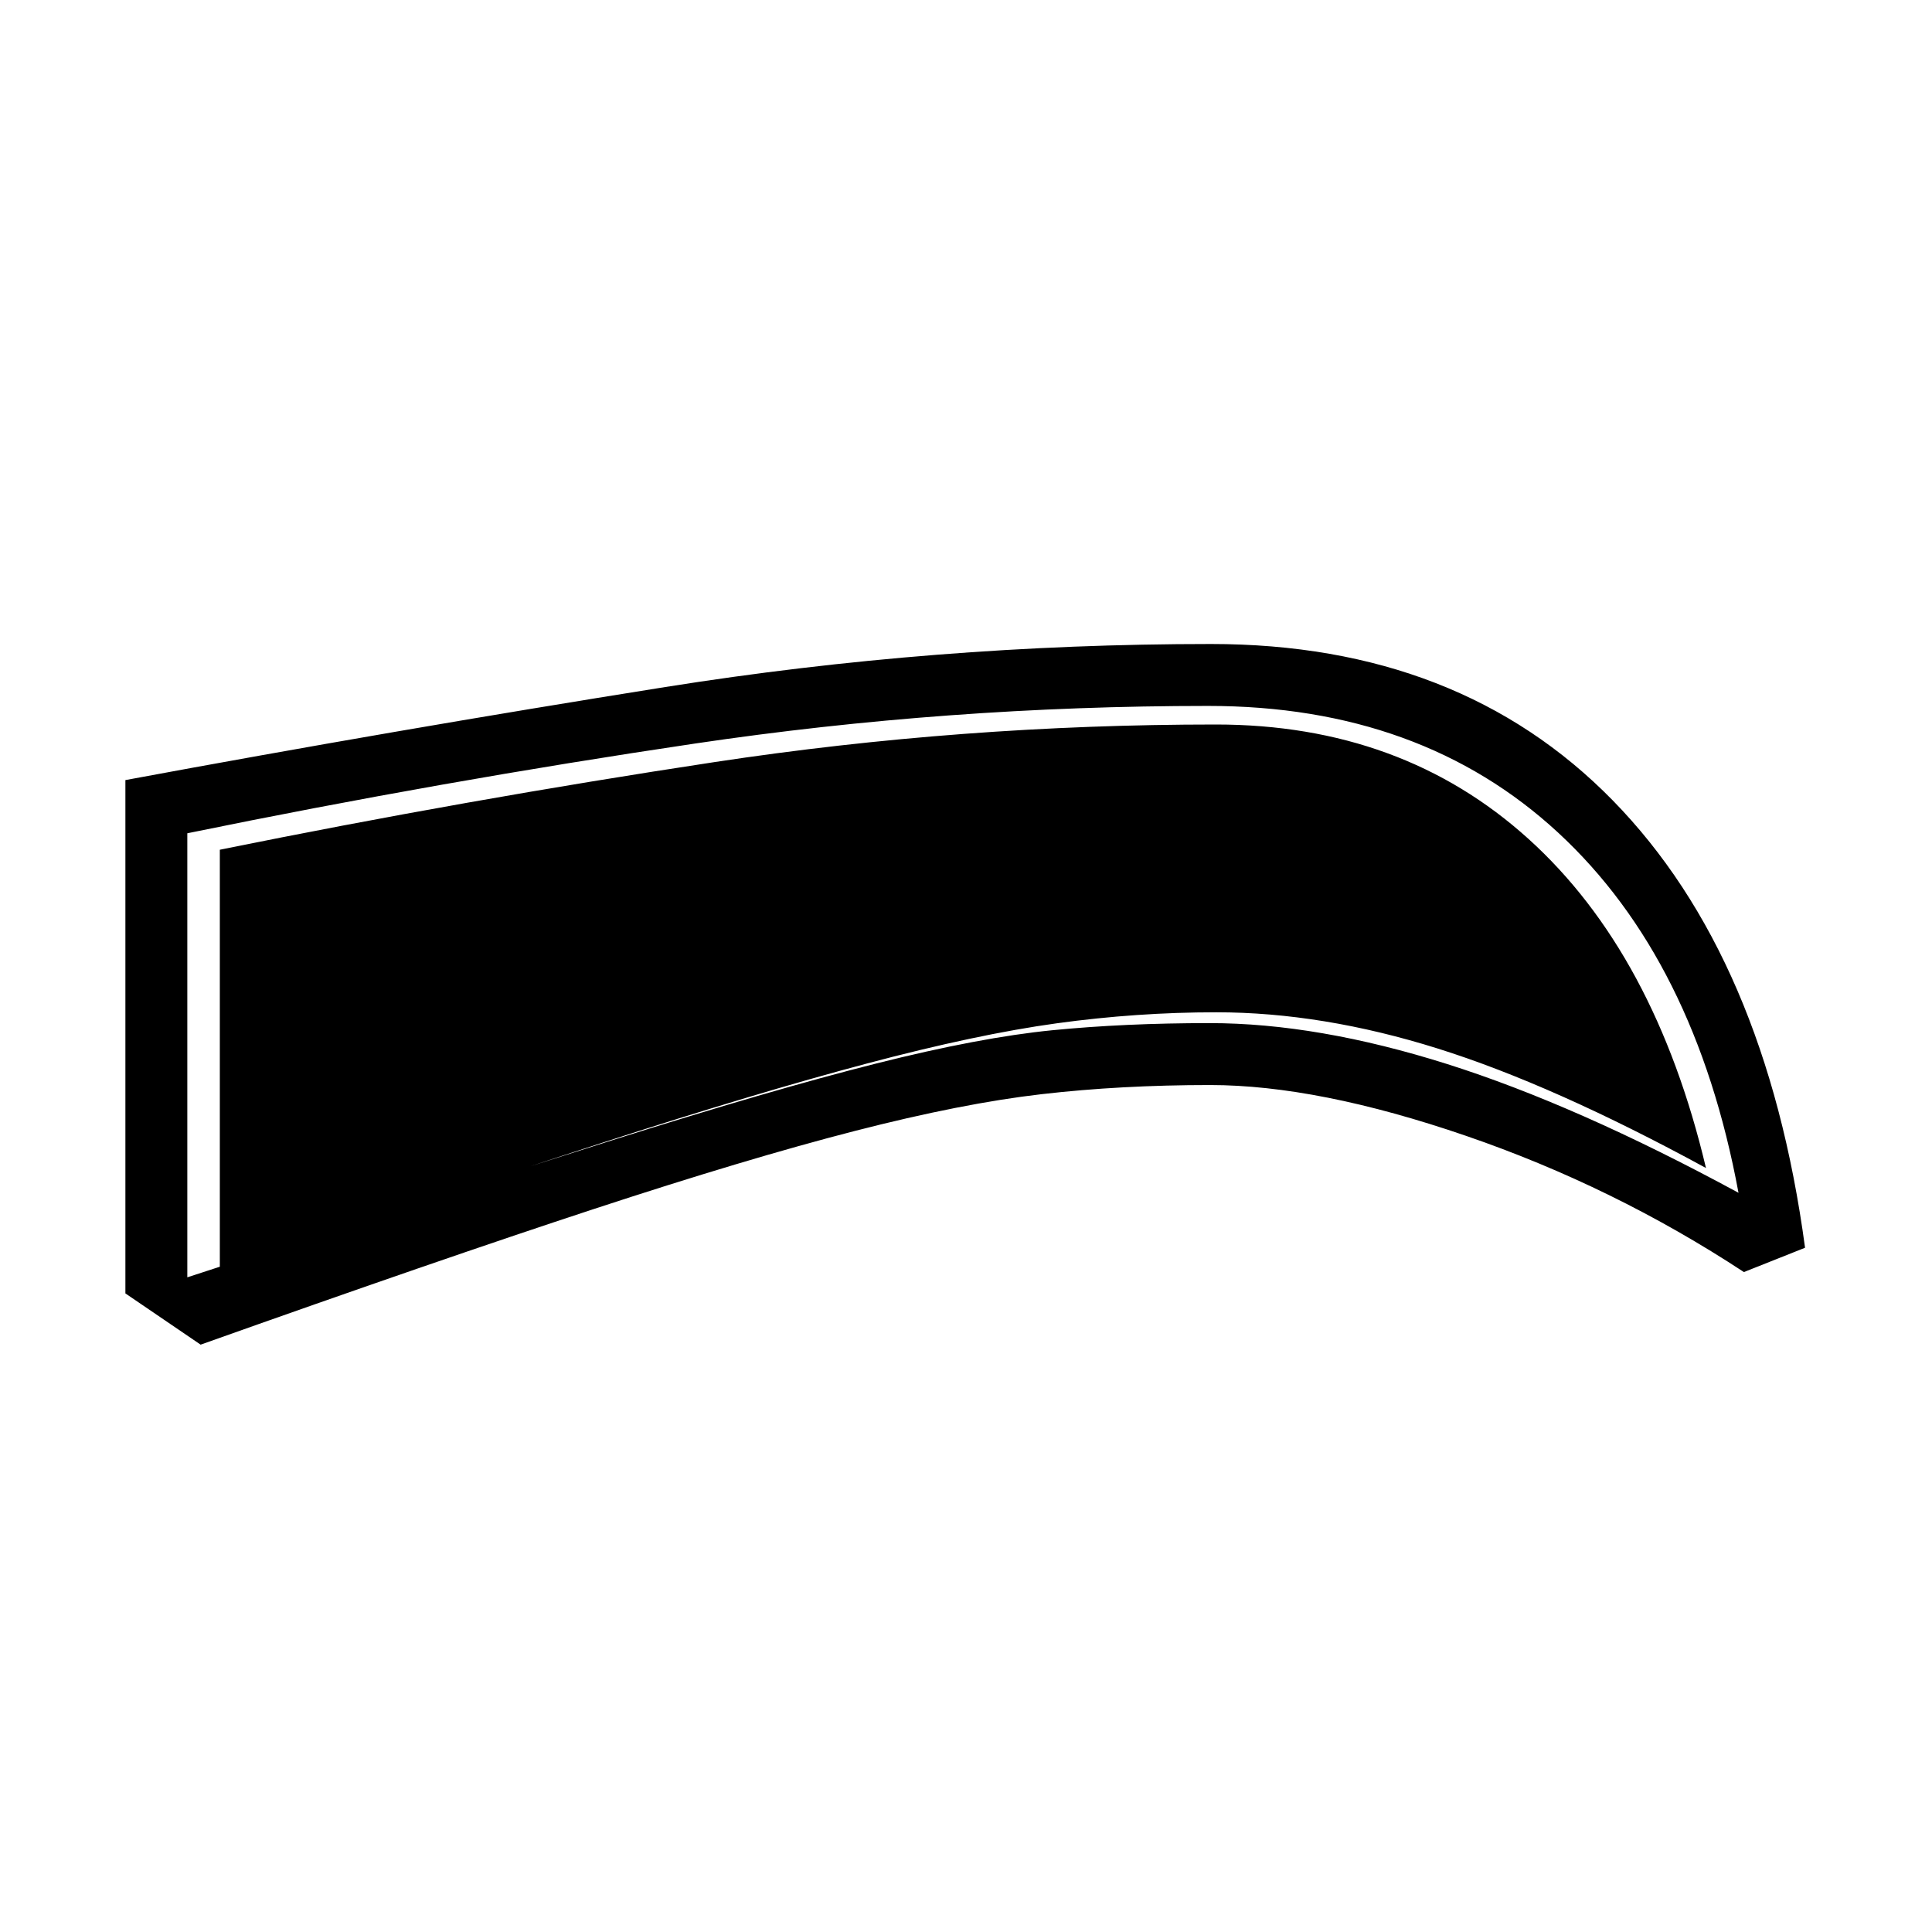
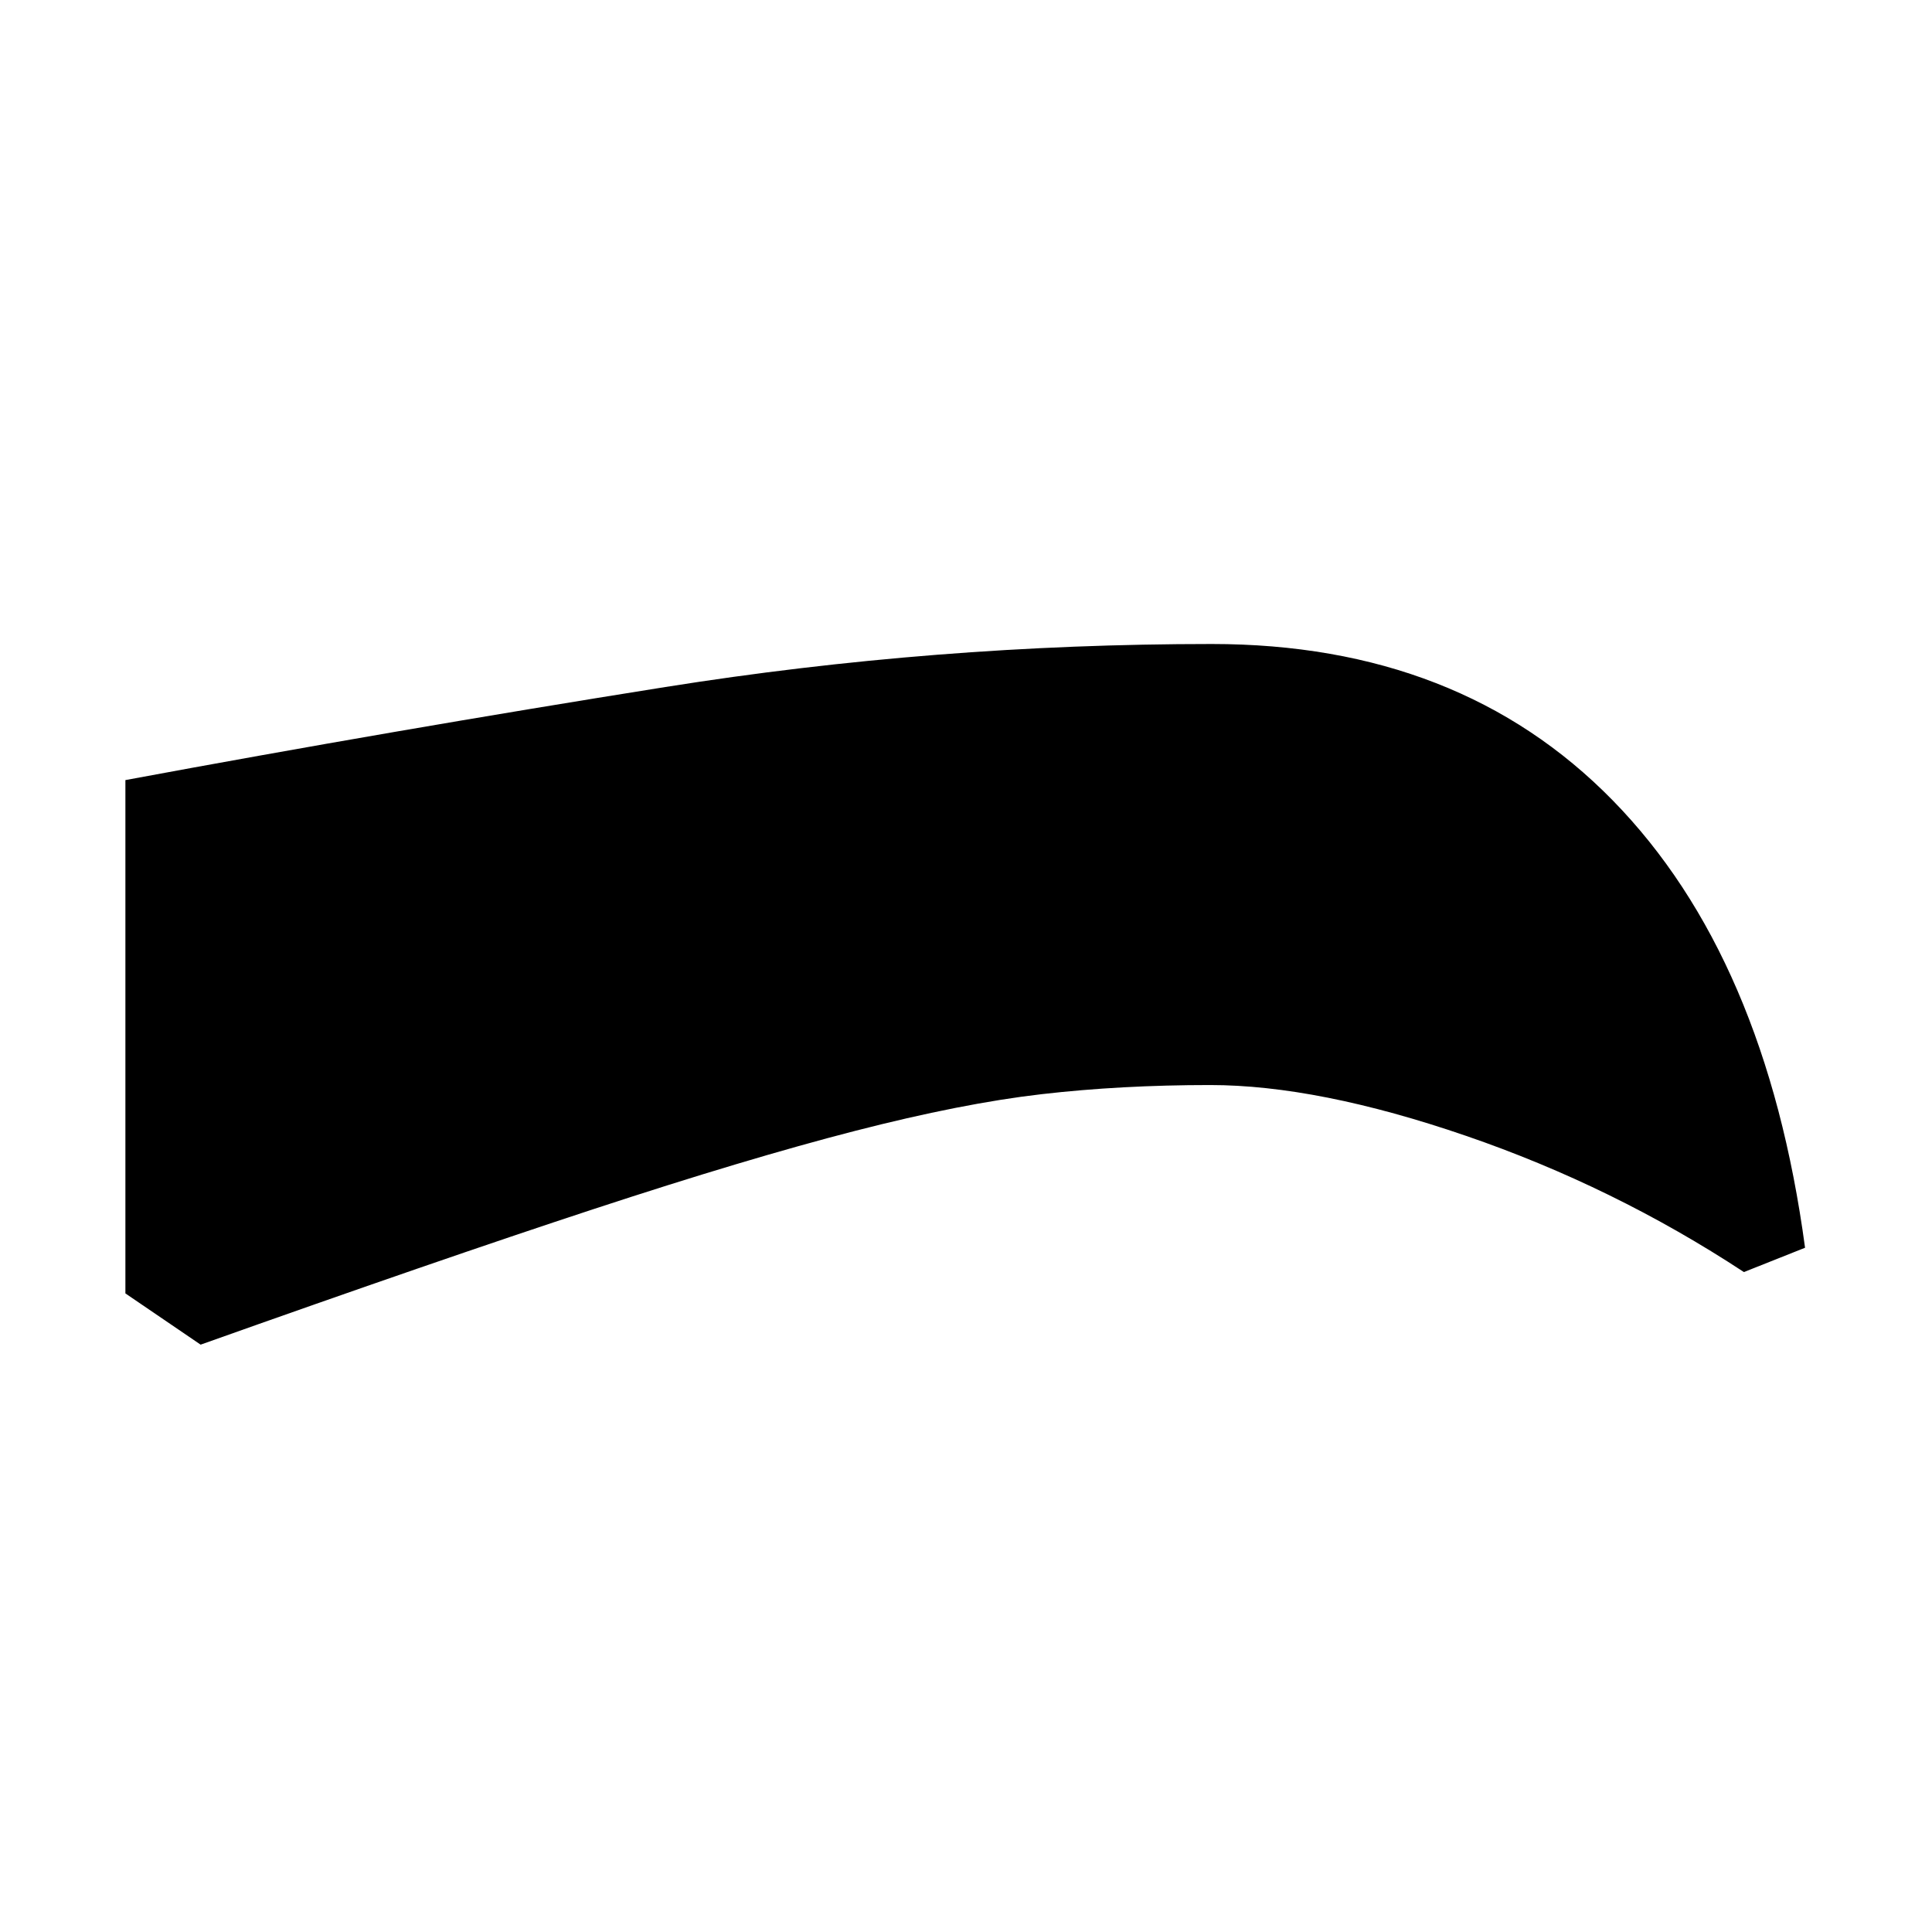
<svg xmlns="http://www.w3.org/2000/svg" viewBox="0 -960 960 960">
-   <path d="M601.31-420.85q-44.31 0-83.73 4.54-39.43 4.54-92.81 18.27-53.39 13.73-130.08 38.92-76.69 25.2-195 67.27l-37.38-25.46v-255.07q133.92-24.85 268.27-46.24Q464.92-640 601.73-640q123.58 0 199.65 77.73 76.08 77.73 95.54 222.27l-30.38 12.08q-64.62-42.46-138.12-67.7-73.5-25.23-127.11-25.23Zm-.24-30.77q53.7 0 118.05 20.35 64.34 20.35 144.73 63.96-21.47-115.92-89.58-178.92-68.12-63-173.96-63-129.08 0-254.96 18.69-125.89 18.69-252.27 44.59v220.64Q223.77-368 303.73-393.27q79.96-25.27 131.62-38.27 51.65-13 87.53-16.54 35.89-3.54 78.19-3.54Zm3.31-5.38q-39.46 0-79.19 5.46t-94.46 20Q376-417 299.12-392.12q-76.89 24.89-189.89 63.74v-209.39q122.54-24.85 245.73-43.54Q478.15-600 604.15-600q92.47 0 155.35 56.85 62.88 56.84 88.19 163.53-75.77-41.3-133.19-59.34Q657.08-457 604.38-457Z" />
+   <path d="M601.31-420.85q-44.31 0-83.73 4.54-39.43 4.54-92.81 18.27-53.39 13.73-130.08 38.92-76.69 25.2-195 67.27l-37.38-25.46v-255.07q133.92-24.85 268.27-46.24Q464.92-640 602.08-640q123.23 0 199.3 77.73 76.08 77.73 95.54 222.27l-30.38 12.08q-64.62-42.46-138.12-67.7-73.5-25.23-127.11-25.23Z" />
</svg>
